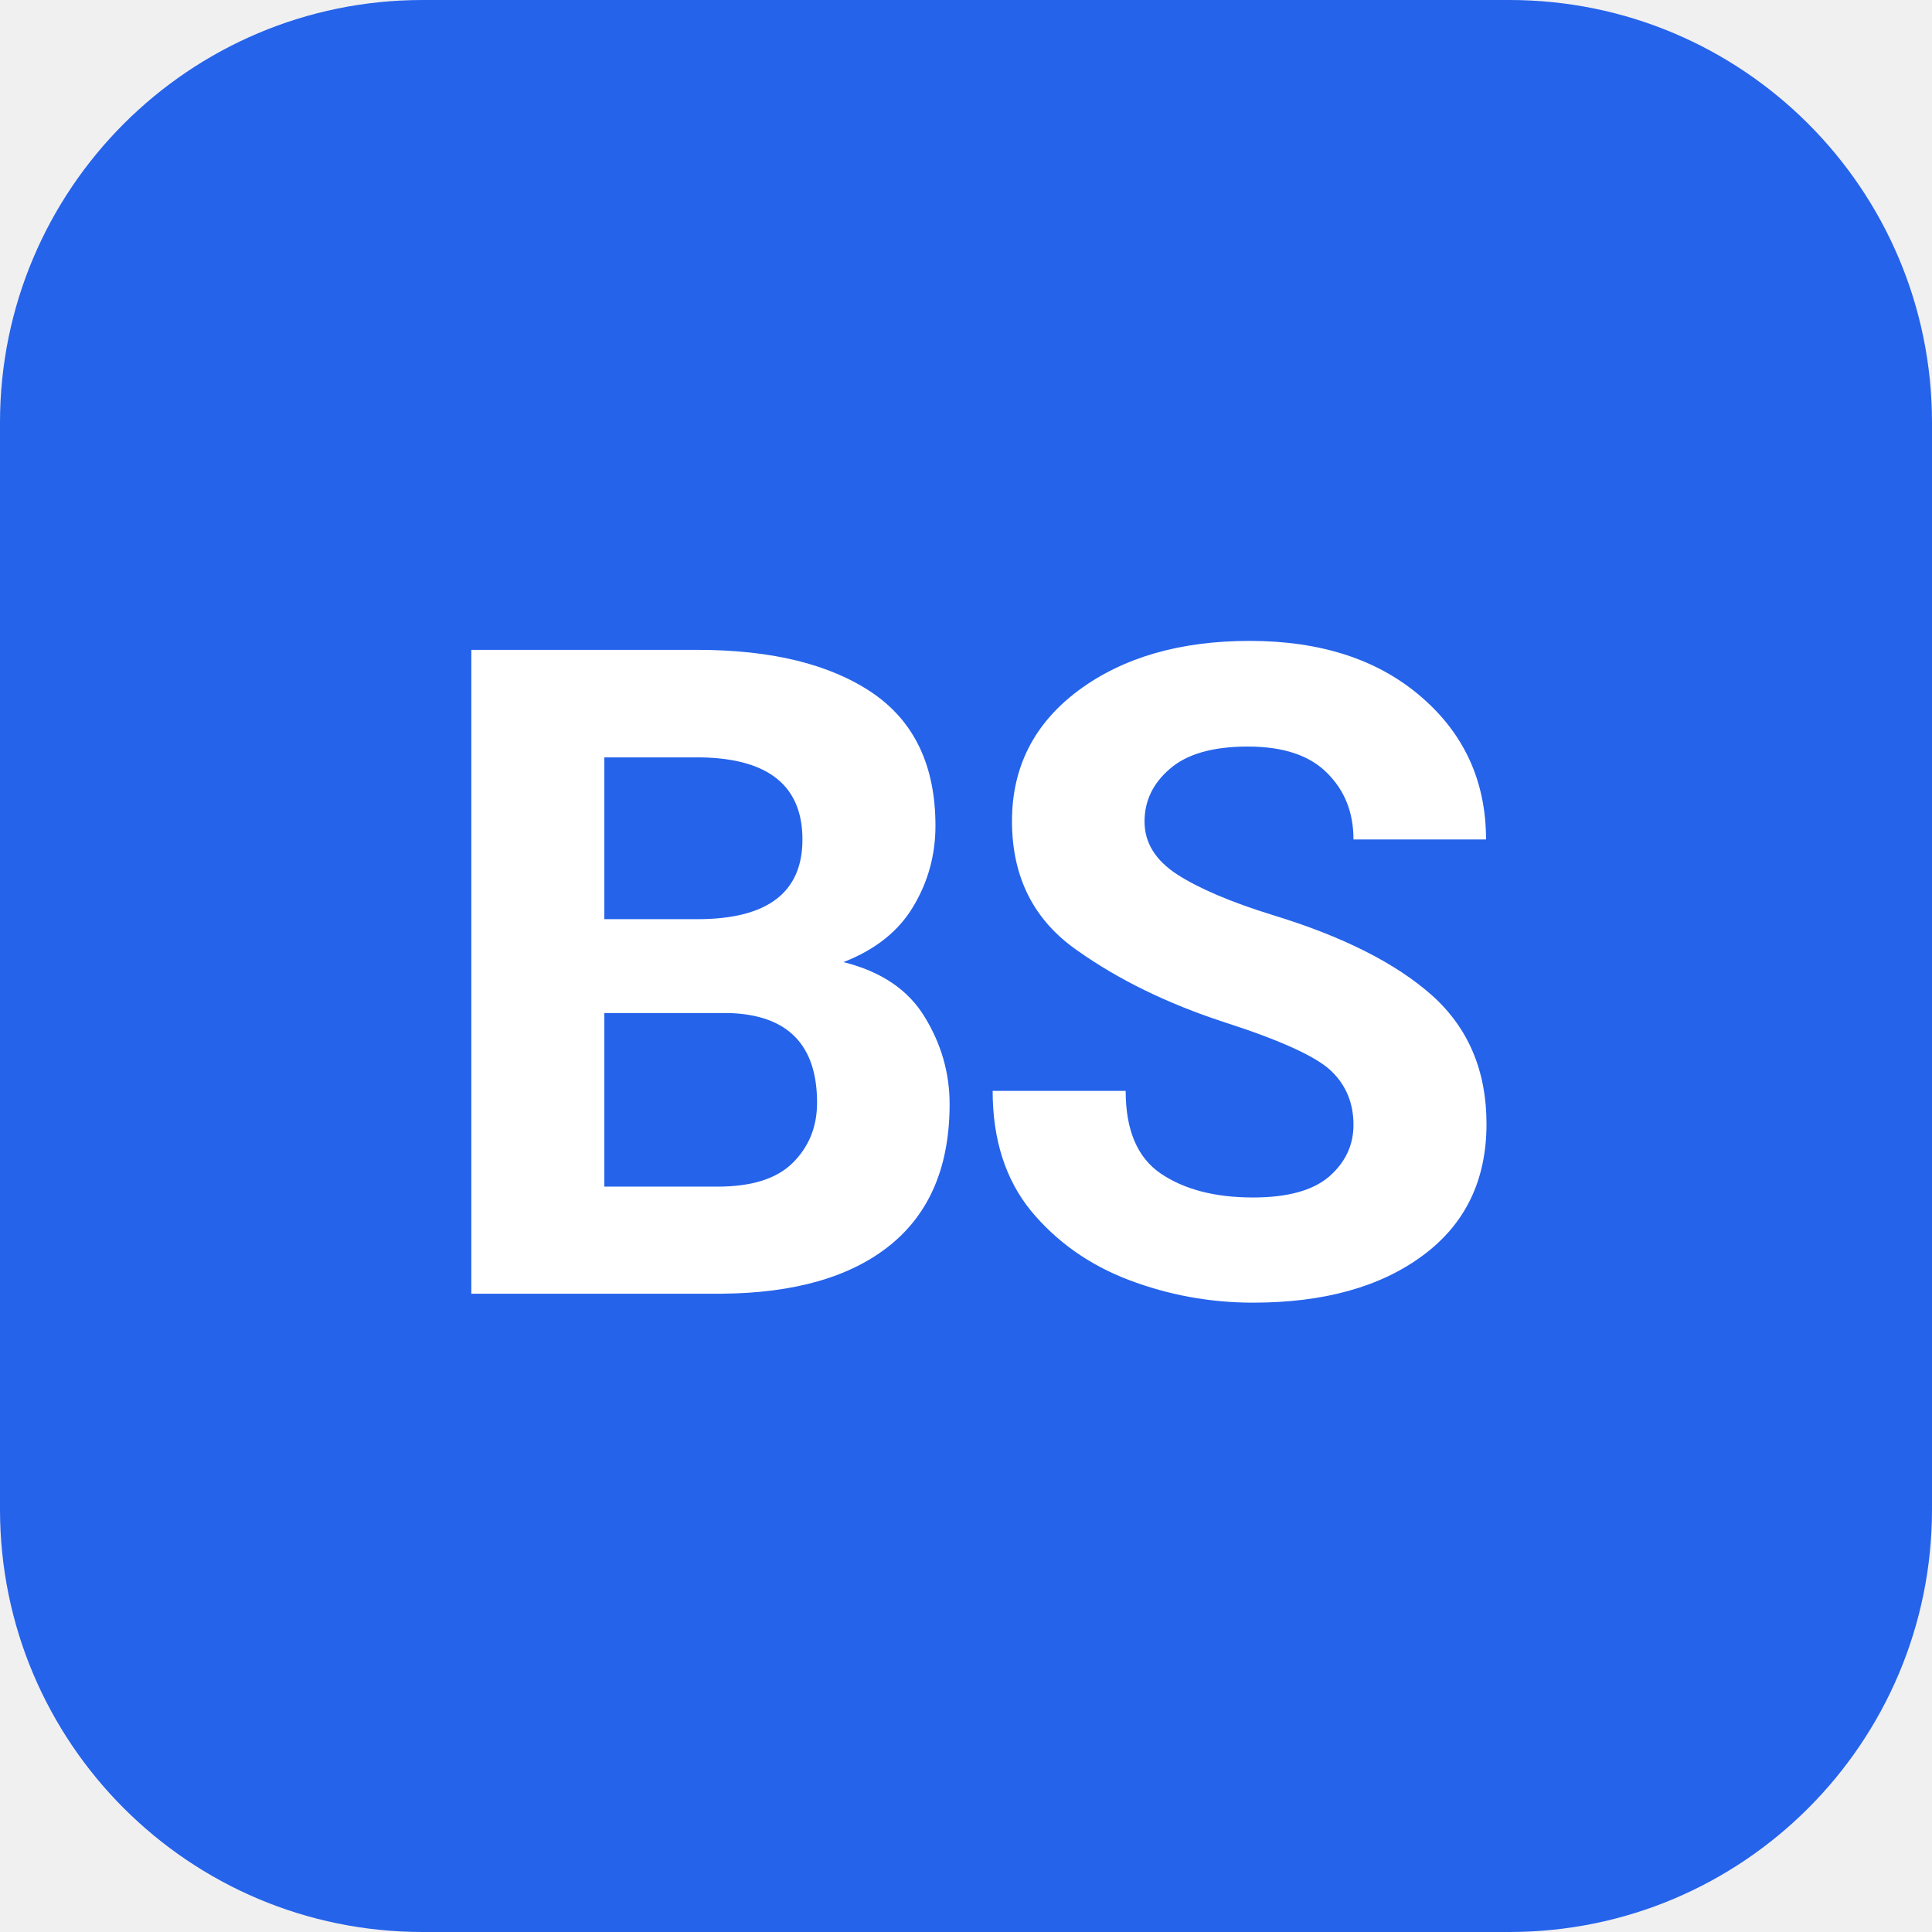
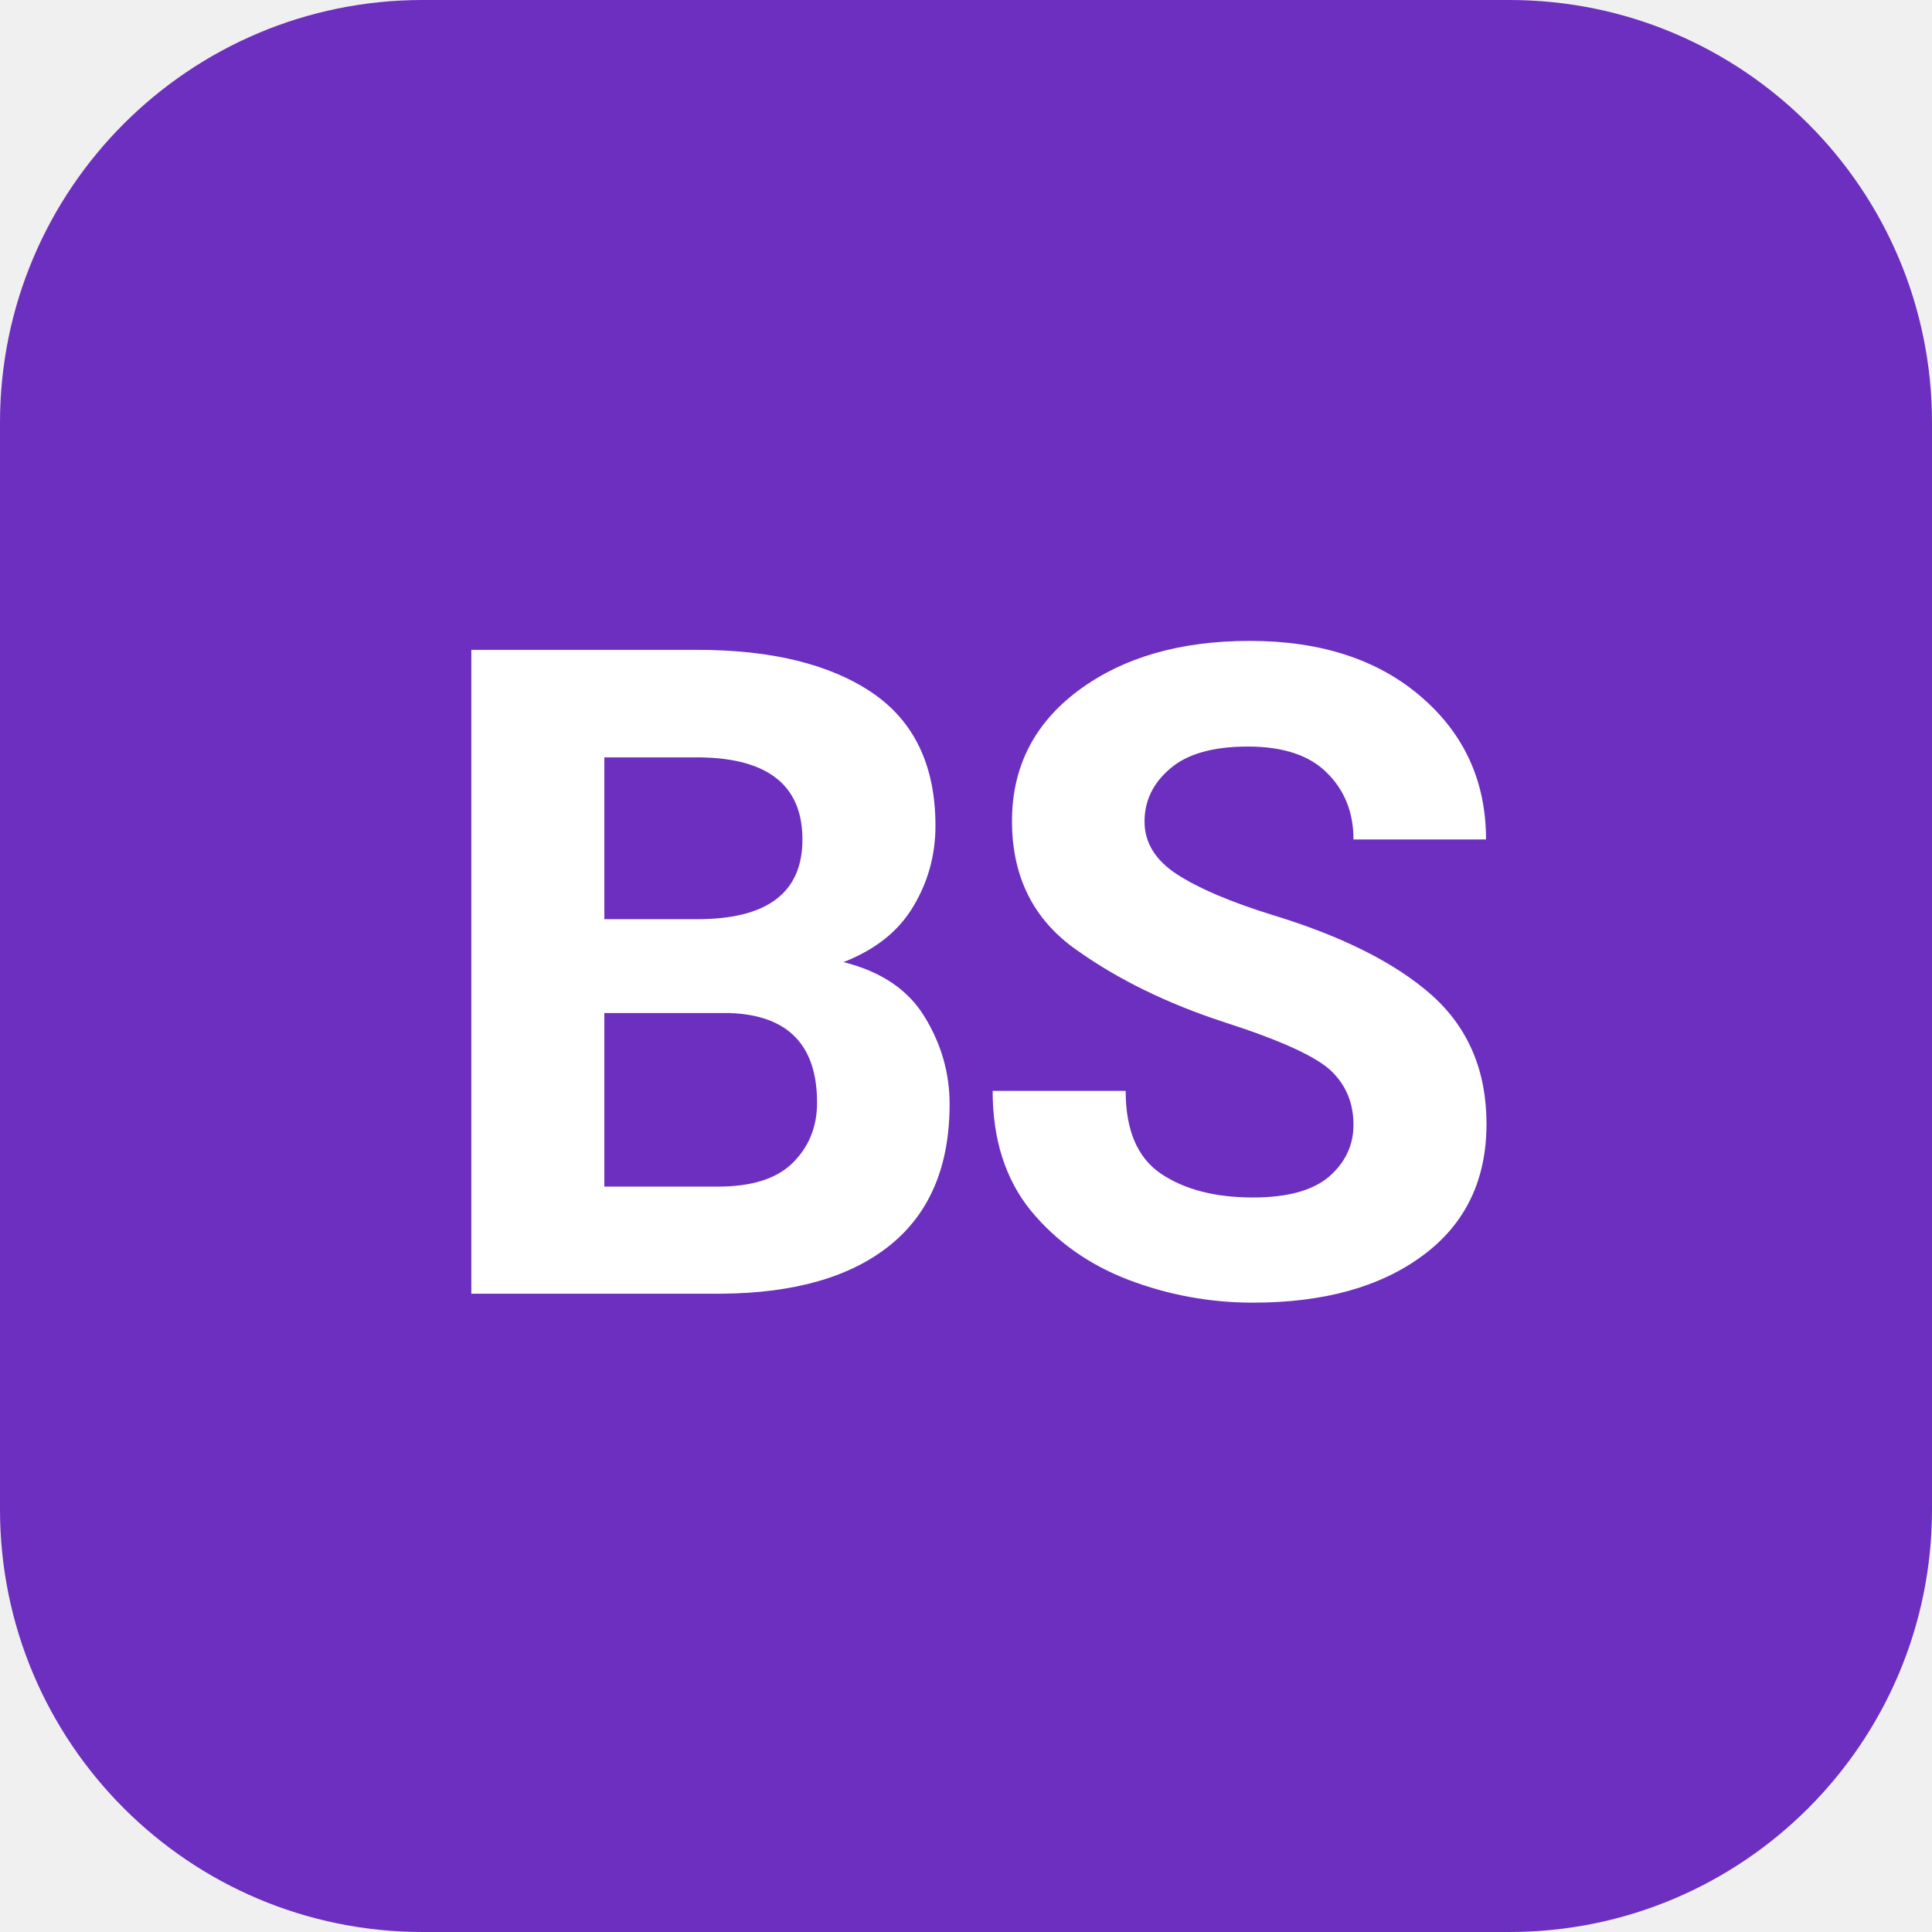
<svg xmlns="http://www.w3.org/2000/svg" viewBox="0 0 64 64" role="img" aria-label="Balaji Selvaraj">
-   <rect width="64" height="64" rx="14" fill="#2563eb" />
+   <rect width="64" height="64" rx="14" fill="#6C2FBF" />
  <text x="50%" y="50%" dy="0.02em" text-anchor="middle" dominant-baseline="central" font-family="ui-sans-serif, system-ui, -apple-system, Segoe UI, Roboto, Helvetica, Arial, sans-serif" font-size="30" font-weight="700" fill="#ffffff" letter-spacing="-1">BS</text>
</svg>
